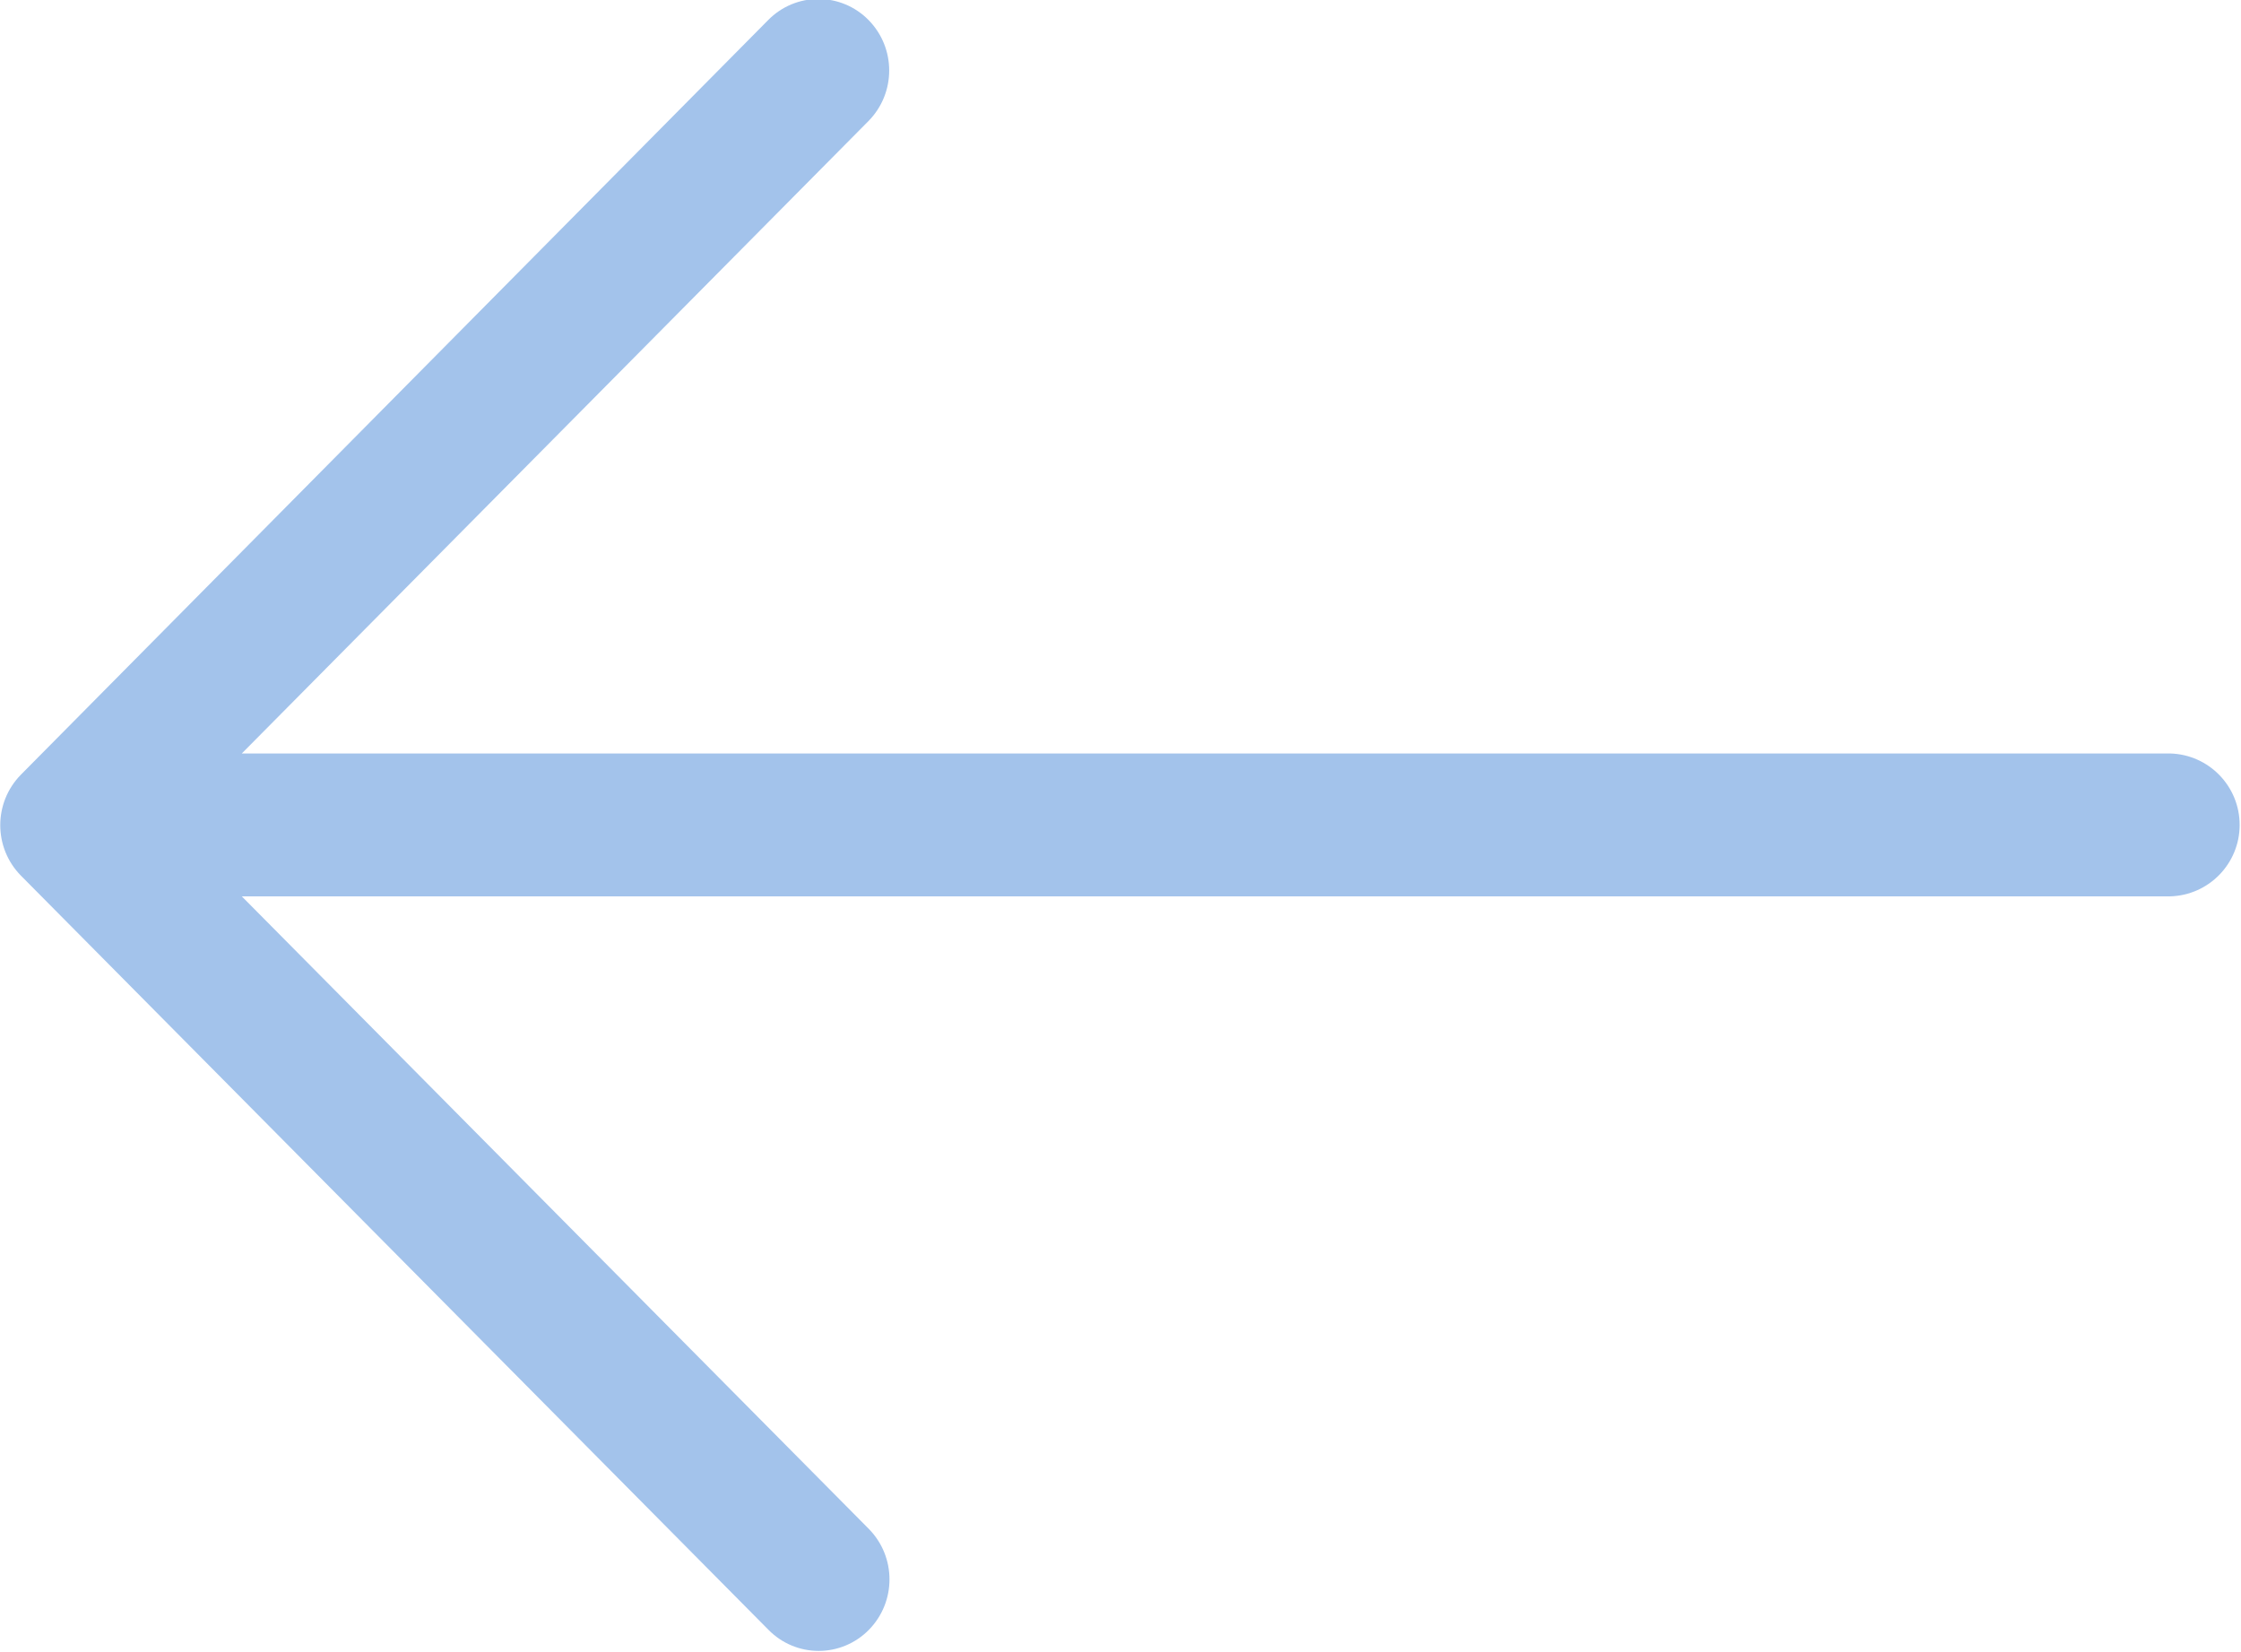
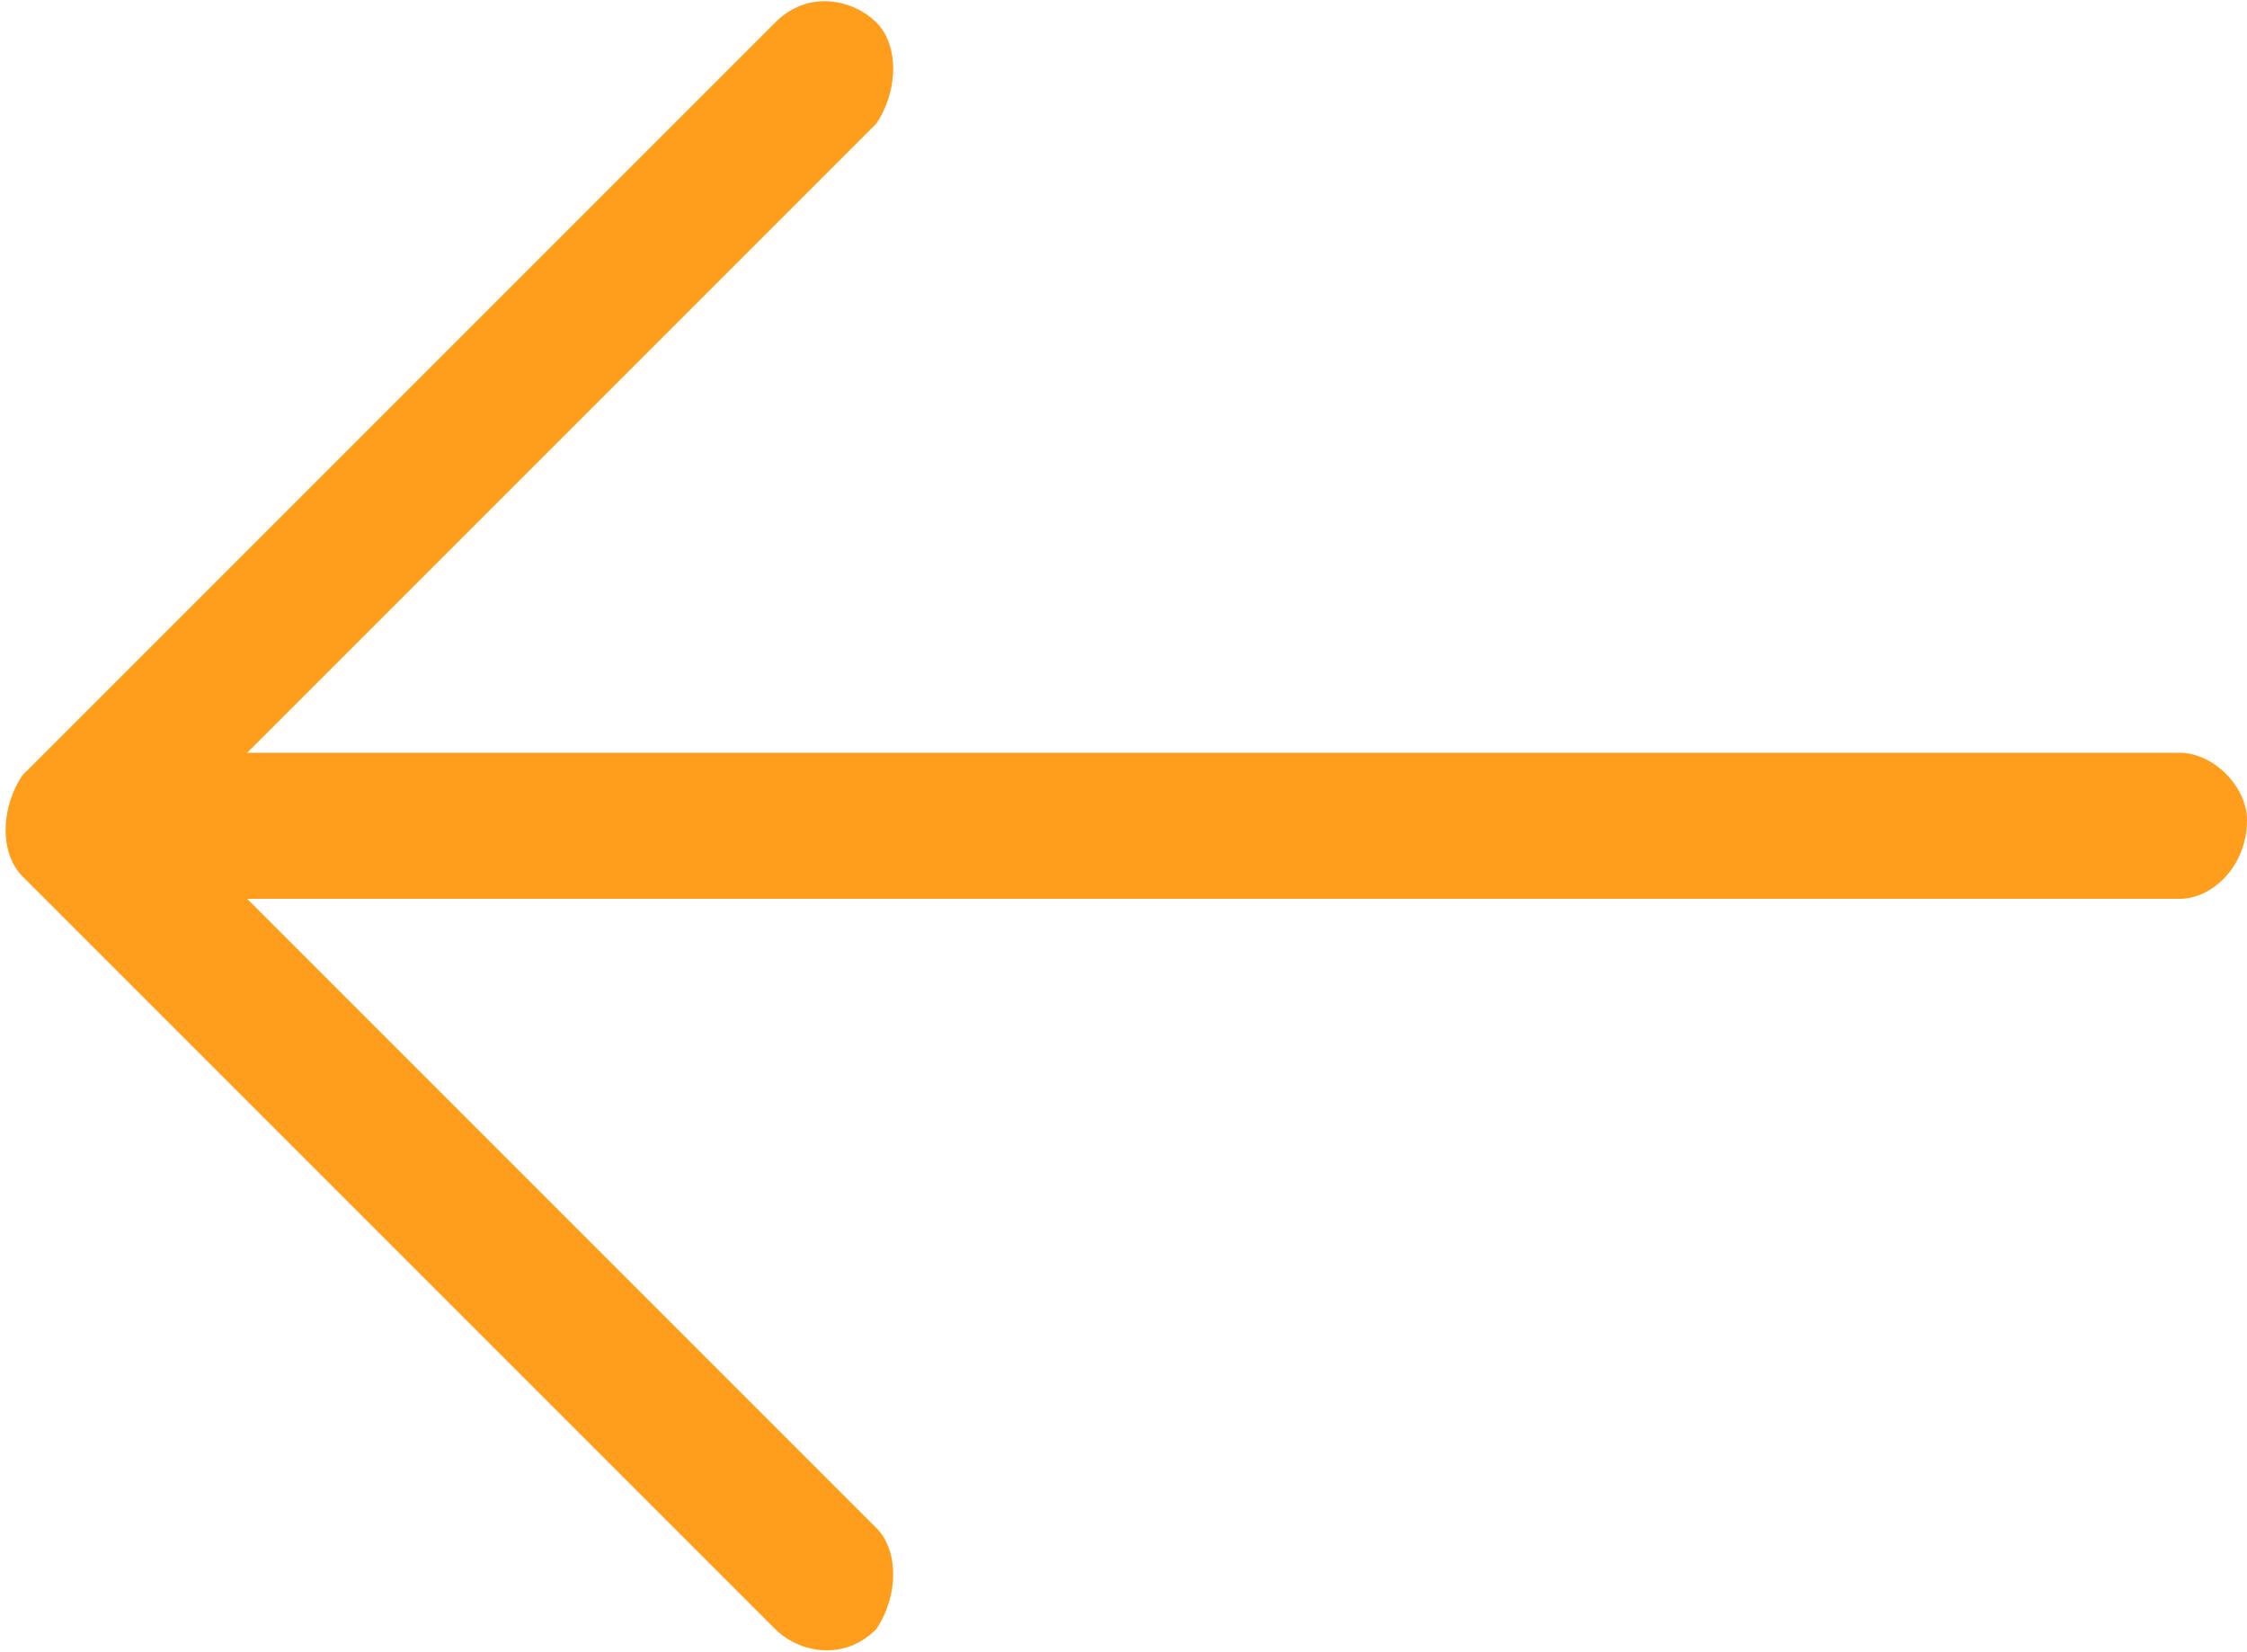
- <svg xmlns="http://www.w3.org/2000/svg" width="19.999" height="14.736" viewBox="0 0 38 28">
-   <defs>
-     <style>
-       .cls-1 {
-         fill: #a3c3eb;
-         fill-rule: evenodd;
-       }
-     </style>
-   </defs>
-   <path id="Forma_1" data-name="Forma 1" class="cls-1" d="M118.355,788.136a1.221,1.221,0,0,0,0,1.713l12.677,12.79a1.192,1.192,0,0,0,1.7,0,1.221,1.221,0,0,0,0-1.713L122.1,790.2H154.8a1.212,1.212,0,0,0,0-2.423H122.1l10.627-10.725a1.221,1.221,0,0,0,0-1.713,1.192,1.192,0,0,0-1.7,0Z" transform="translate(-118 -775)" />
+ <svg xmlns="http://www.w3.org/2000/svg" version="1.1" id="Camada_1" x="0px" y="0px" viewBox="0 0 20 14.7" style="enable-background:new 0 0 20 14.7;" xml:space="preserve">
+   <style type="text/css">
+ 	.st0{fill-rule:evenodd;clip-rule:evenodd;fill:#FF9D1C;}
+ </style>
+   <path id="Forma_1" class="st0" d="M0.2,6.9c-0.2,0.3-0.2,0.7,0,0.9l6.7,6.7c0.2,0.2,0.6,0.3,0.9,0c0,0,0,0,0,0  c0.2-0.3,0.2-0.7,0-0.9L2.2,8h17.2C19.7,8,20,7.7,20,7.3c0-0.3-0.3-0.6-0.6-0.6H2.2l5.6-5.6C8,0.8,8,0.4,7.8,0.2  c-0.2-0.2-0.6-0.3-0.9,0c0,0,0,0,0,0L0.2,6.9z" />
</svg>
